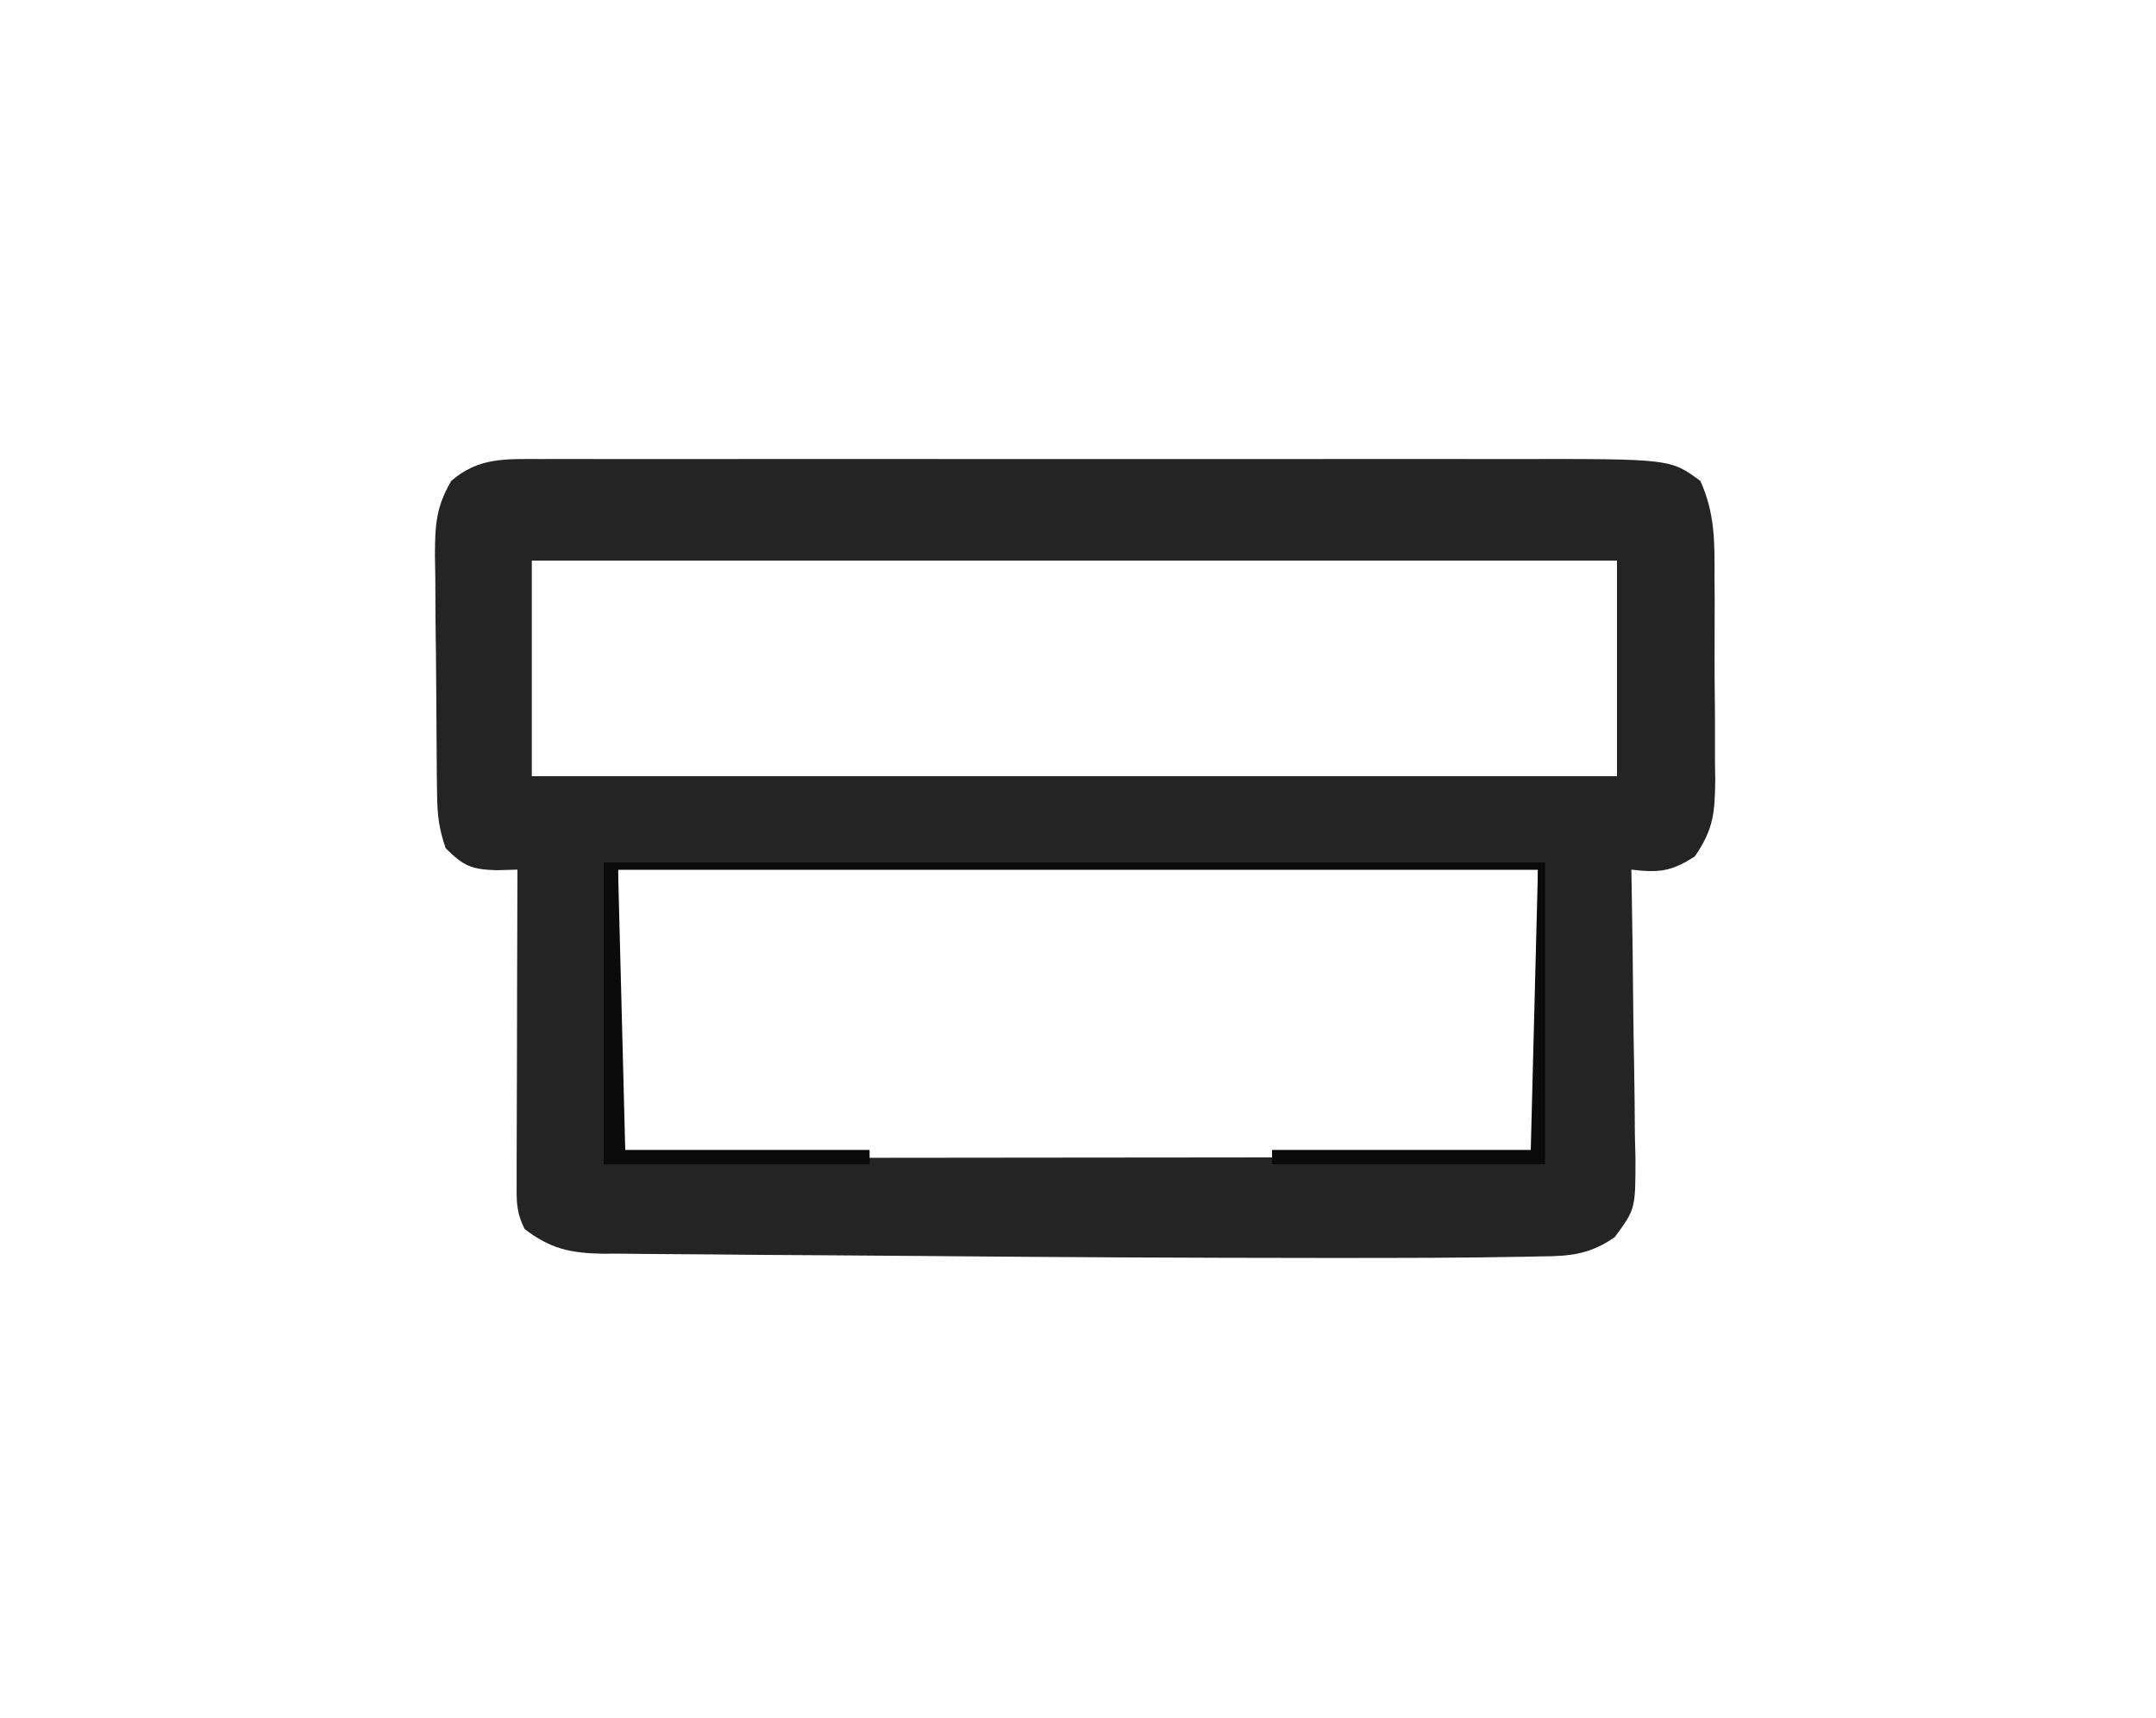
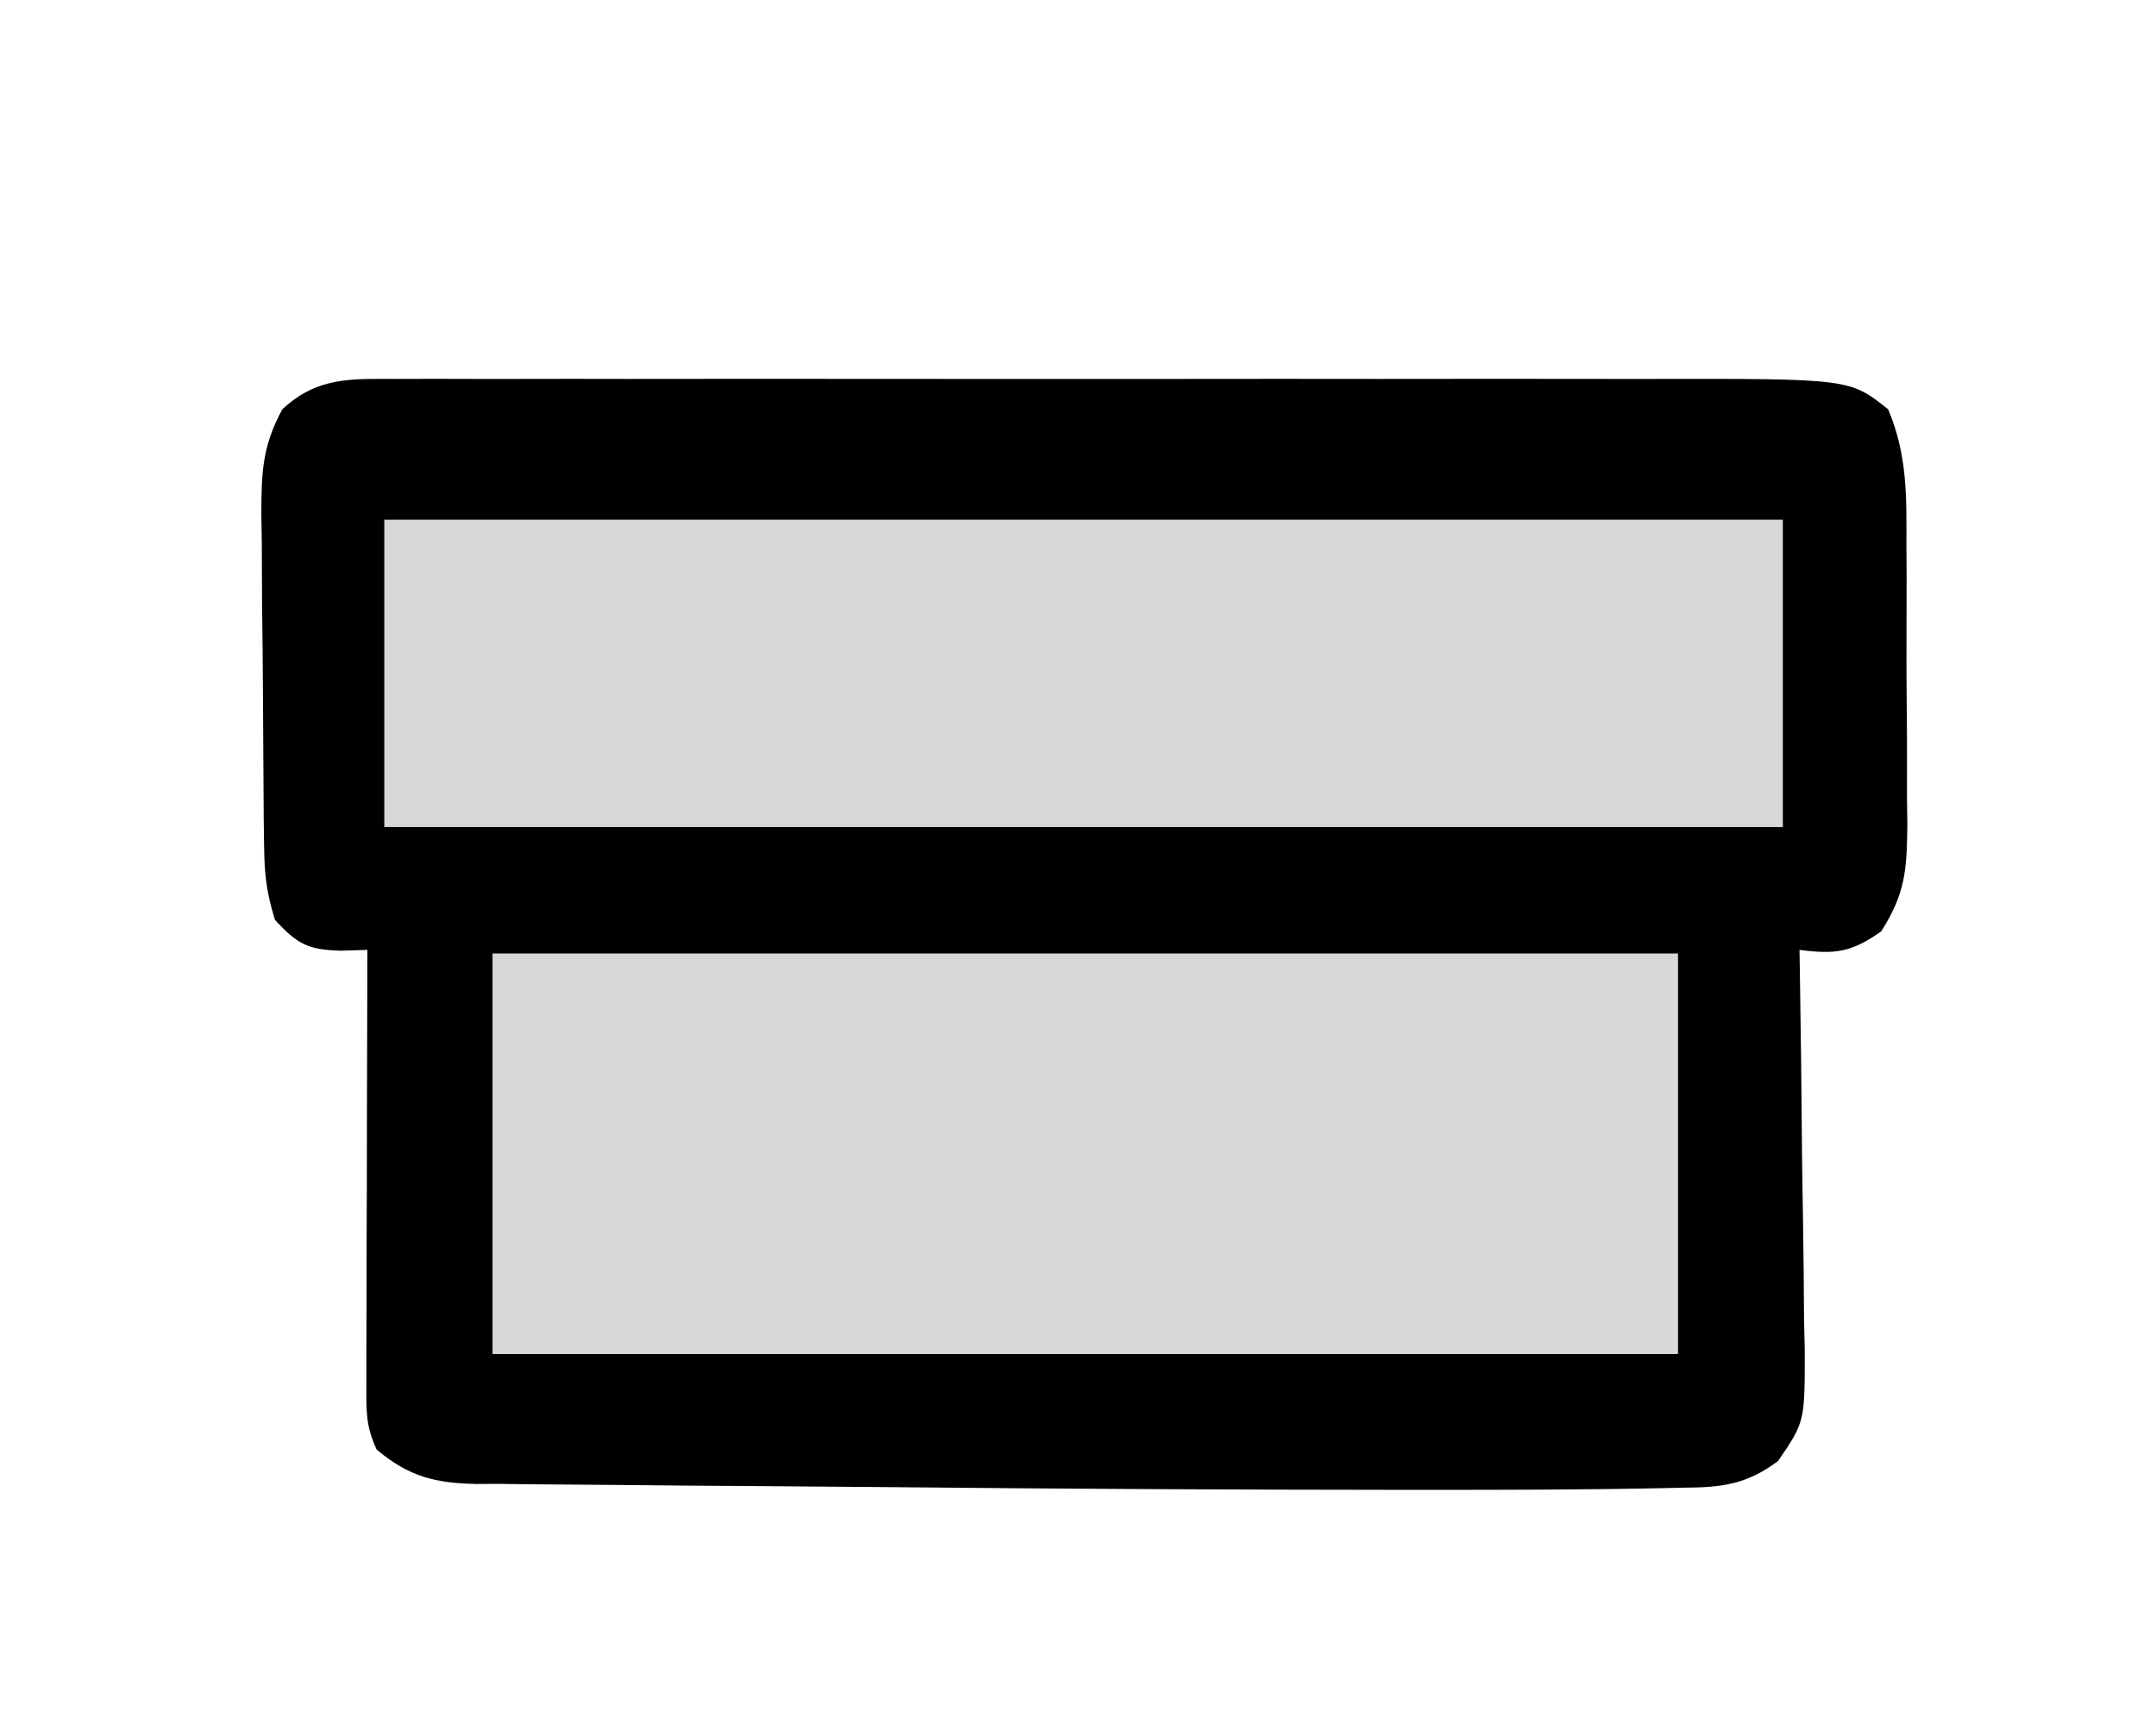
- <svg xmlns="http://www.w3.org/2000/svg" version="1.1" width="300" height="239">
-   <path d="M75.3,63.87c.65,0,.65,0,3.92-.01c1.44,.01,2.87,.01,4.3,.01c1.52,0,3.03,0,4.54,0c4.1-.01,8.21-.01,12.32,0c4.3,0,8.6,0,12.9-.01c7.23,0,14.46,0,21.7,.01c8.34,.01,16.68,0,25.03,0c7.17-.01,14.34-.01,21.51,0c4.28,0,8.56,0,12.84-.01c4.03,0,8.06,0,12.09,.01c1.47,0,2.95,0,4.42,0c21.56-.03,21.56-.03,25.72,3.04c2.06,4.5,2,8.57,1.98,13.47c0,1,.01,2,.02,3.03c0,2.12,0,4.23-.01,6.35c-.02,3.23,.02,6.46,.05,9.69c.01,2.06,0,4.12,0,6.18c.01,.96,.03,1.92,.04,2.92c-.06,4.51-.22,6.8-2.83,10.6c-3.27,2.13-5.01,2.3-8.84,1.85c.01,.59,.02,1.18,.03,1.79c.11,6.15,.19,12.29,.24,18.44c.03,2.3,.06,4.59,.11,6.88c.06,3.3,.09,6.6,.11,9.9c.02,1.03,.05,2.05,.08,3.11c0,7.11,0,7.11-2.89,11.02c-3.41,2.37-6.16,2.65-10.18,2.67c-.77,.02-1.55,.04-2.35,.05c-8.5,.16-16.99,.17-25.49,.17c-.79,0-1.58,0-2.39,0c-18.49-.01-36.98-.1-55.47-.27c-4.95-.04-9.9-.08-14.86-.11c-4.9-.02-9.81-.06-14.71-.11c-1.85-.02-3.69-.03-5.54-.04c-2.54-.01-5.09-.04-7.63-.07c-.75,0-1.49,.01-2.26,.01c-4.42-.08-7.28-.71-10.8-3.44c-1.21-2.42-1.12-3.93-1.11-6.63c0-.96,0-1.92,0-2.91c0-1.04,.01-2.08,.01-3.16c0-1.06,.01-2.12,.01-3.22c0-3.4,.01-6.8,.03-10.2c0-2.31,.01-4.61,.01-6.92c.01-5.65,.03-11.31,.05-16.96c-.47,.01-.47,.01-2.86,.08c-3.55-.09-4.67-.61-7.14-3.08c-.93-2.78-1.14-4.52-1.18-7.39c-.01-.89-.02-1.77-.04-2.68c0-.48,0-.48-.02-2.89c-.01-.98-.01-1.97-.02-2.98c-.02-2.08-.03-4.16-.04-6.24c-.01-3.18-.06-6.35-.1-9.53c-.01-2.02-.02-4.04-.03-6.06c-.01-.95-.03-1.9-.05-2.88c.02-4.23,.11-6.71,2.26-10.43c3.84-3.32,7.56-3.05,12.52-3.05ZM74,78c0,10,0,20,0,30c50.33,0,100.67,0,151,0c0-10,0-20,0-30c-50.33,0-100.67,0-151,0Zm12,43c0,13,0,26,0,39c3.39,.85,5.76,1.12,9.19,1.12c.52,0,.52,0,3.18,0c1.14,0,2.29,0,3.47-.01c.6,0,.6,0,3.66,0c3.32,0,6.63,0,9.94-.01c3.47,0,6.93-.01,10.4-.01c6.56,0,13.12-.01,19.68-.02c7.46-.01,14.93-.01,22.4-.02c15.36-.01,30.72-.03,46.08-.05c0-13.33,0-26.67,0-40c-42.67,0-85.33,0-128,0Z" fill="#242424" />
-   <path d="M84,120c43.67,0,87.33,0,131,0c0,14,0,28,0,42c-12.67,0-25.33,0-38,0c0-.66,0-1.32,0-2c12,0,24,0,36,0c.33-13,.67-26,1-39c-42.67,0-85.33,0-128,0c.33,13,.67,26,1,39c11.33,0,22.67,0,34,0c0,.66,0,1.32,0,2c-12.33,0-24.67,0-37,0c0-14,0-28,0-42Z" fill="#0B0B0C" />
+ <svg xmlns="http://www.w3.org/2000/svg" version="1.1" width="300" height="239" viewBox="0 0 200 200">
+   <path d="M 20.806 44.121 C 21.506 44.121 21.506 44.121 25.024 44.109 C 26.573 44.121 28.112 44.121 29.65 44.121 C 31.286 44.121 32.91 44.121 34.535 44.121 C 38.945 44.109 43.367 44.109 47.789 44.121 C 52.415 44.121 57.041 44.121 61.668 44.109 C 69.446 44.109 77.224 44.109 85.014 44.121 C 93.986 44.132 102.959 44.121 111.943 44.121 C 119.656 44.109 127.37 44.109 135.084 44.121 C 139.689 44.121 144.294 44.121 148.898 44.109 C 153.234 44.109 157.57 44.109 161.905 44.121 C 163.486 44.121 165.079 44.121 166.66 44.121 C 189.856 44.085 189.856 44.085 194.332 47.658 C 196.548 52.895 196.484 57.63 196.462 63.333 C 196.462 64.495 196.472 65.659 196.484 66.858 C 196.484 69.325 196.484 71.78 196.472 74.247 C 196.451 78.006 196.494 81.765 196.526 85.522 C 196.537 87.919 196.526 90.316 196.526 92.713 C 196.537 93.831 196.559 94.948 196.569 96.112 C 196.504 101.359 196.332 104.025 193.525 108.447 C 190.007 110.925 188.135 111.123 184.014 110.599 C 184.025 111.285 184.035 111.973 184.047 112.682 C 184.164 119.838 184.251 126.984 184.304 134.14 C 184.336 136.816 184.369 139.481 184.423 142.145 C 184.488 145.985 184.52 149.825 184.542 153.666 C 184.563 154.864 184.595 156.051 184.627 157.284 C 184.627 165.557 184.627 165.557 181.518 170.108 C 177.85 172.865 174.891 173.191 170.566 173.215 C 169.738 173.238 168.898 173.261 168.037 173.272 C 158.892 173.459 149.759 173.47 140.614 173.47 C 139.764 173.47 138.915 173.47 138.042 173.47 C 118.15 173.459 98.258 173.355 78.365 173.156 C 73.039 173.11 67.715 173.063 62.377 173.029 C 57.106 173.005 51.824 172.958 46.552 172.9 C 44.562 172.877 42.582 172.865 40.592 172.853 C 37.859 172.842 35.115 172.807 32.383 172.772 C 31.577 172.772 30.78 172.784 29.951 172.784 C 25.196 172.691 22.119 171.958 18.333 168.781 C 17.031 165.965 17.128 164.208 17.138 161.067 C 17.138 159.949 17.138 158.832 17.138 157.68 C 17.138 156.47 17.149 155.259 17.149 154.002 C 17.149 152.769 17.16 151.536 17.16 150.256 C 17.16 146.299 17.171 142.343 17.191 138.387 C 17.191 135.699 17.203 133.023 17.203 130.334 C 17.213 123.759 17.235 117.174 17.256 110.599 C 16.75 110.611 16.75 110.611 14.18 110.692 C 10.36 110.587 9.155 109.983 6.497 107.108 C 5.498 103.873 5.272 101.849 5.229 98.509 C 5.217 97.473 5.207 96.45 5.185 95.391 C 5.185 94.832 5.185 94.832 5.164 92.027 C 5.153 90.887 5.153 89.735 5.142 88.559 C 5.12 86.14 5.11 83.719 5.099 81.299 C 5.088 77.599 5.035 73.91 4.992 70.21 C 4.981 67.859 4.97 65.509 4.96 63.157 C 4.948 62.052 4.927 60.946 4.906 59.806 C 4.927 54.885 5.024 51.998 7.338 47.67 C 11.469 43.806 15.47 44.121 20.806 44.121 Z M 19.409 60.563 C 19.409 72.199 19.409 83.836 19.409 95.472 C 73.556 95.472 127.714 95.472 181.863 95.472 C 181.863 83.836 181.863 72.199 181.863 60.563 C 127.714 60.563 73.556 60.563 19.409 60.563 Z M 32.319 110.599 C 32.319 125.727 32.319 140.853 32.319 155.981 C 35.966 156.97 38.516 157.284 42.206 157.284 C 42.765 157.284 42.765 157.284 45.627 157.284 C 46.853 157.284 48.09 157.284 49.36 157.273 C 50.005 157.273 50.005 157.273 53.298 157.273 C 56.869 157.273 60.43 157.273 63.992 157.261 C 67.725 157.261 71.447 157.249 75.18 157.249 C 82.238 157.249 89.295 157.237 96.353 157.226 C 104.379 157.214 112.416 157.214 120.453 157.203 C 136.978 157.191 153.503 157.168 170.028 157.144 C 170.028 141.633 170.028 126.11 170.028 110.599 C 124.121 110.599 78.225 110.599 32.319 110.599 Z" style="" />
+   <rect x="18.724" y="60.011" width="163.849" height="36.785" style="fill: rgb(216, 216, 216); stroke: rgb(0, 0, 0);" />
+   <rect x="31.327" y="110.516" width="139.042" height="47.64" style="fill: rgb(216, 216, 216); stroke: rgb(0, 0, 0);" />
</svg>
